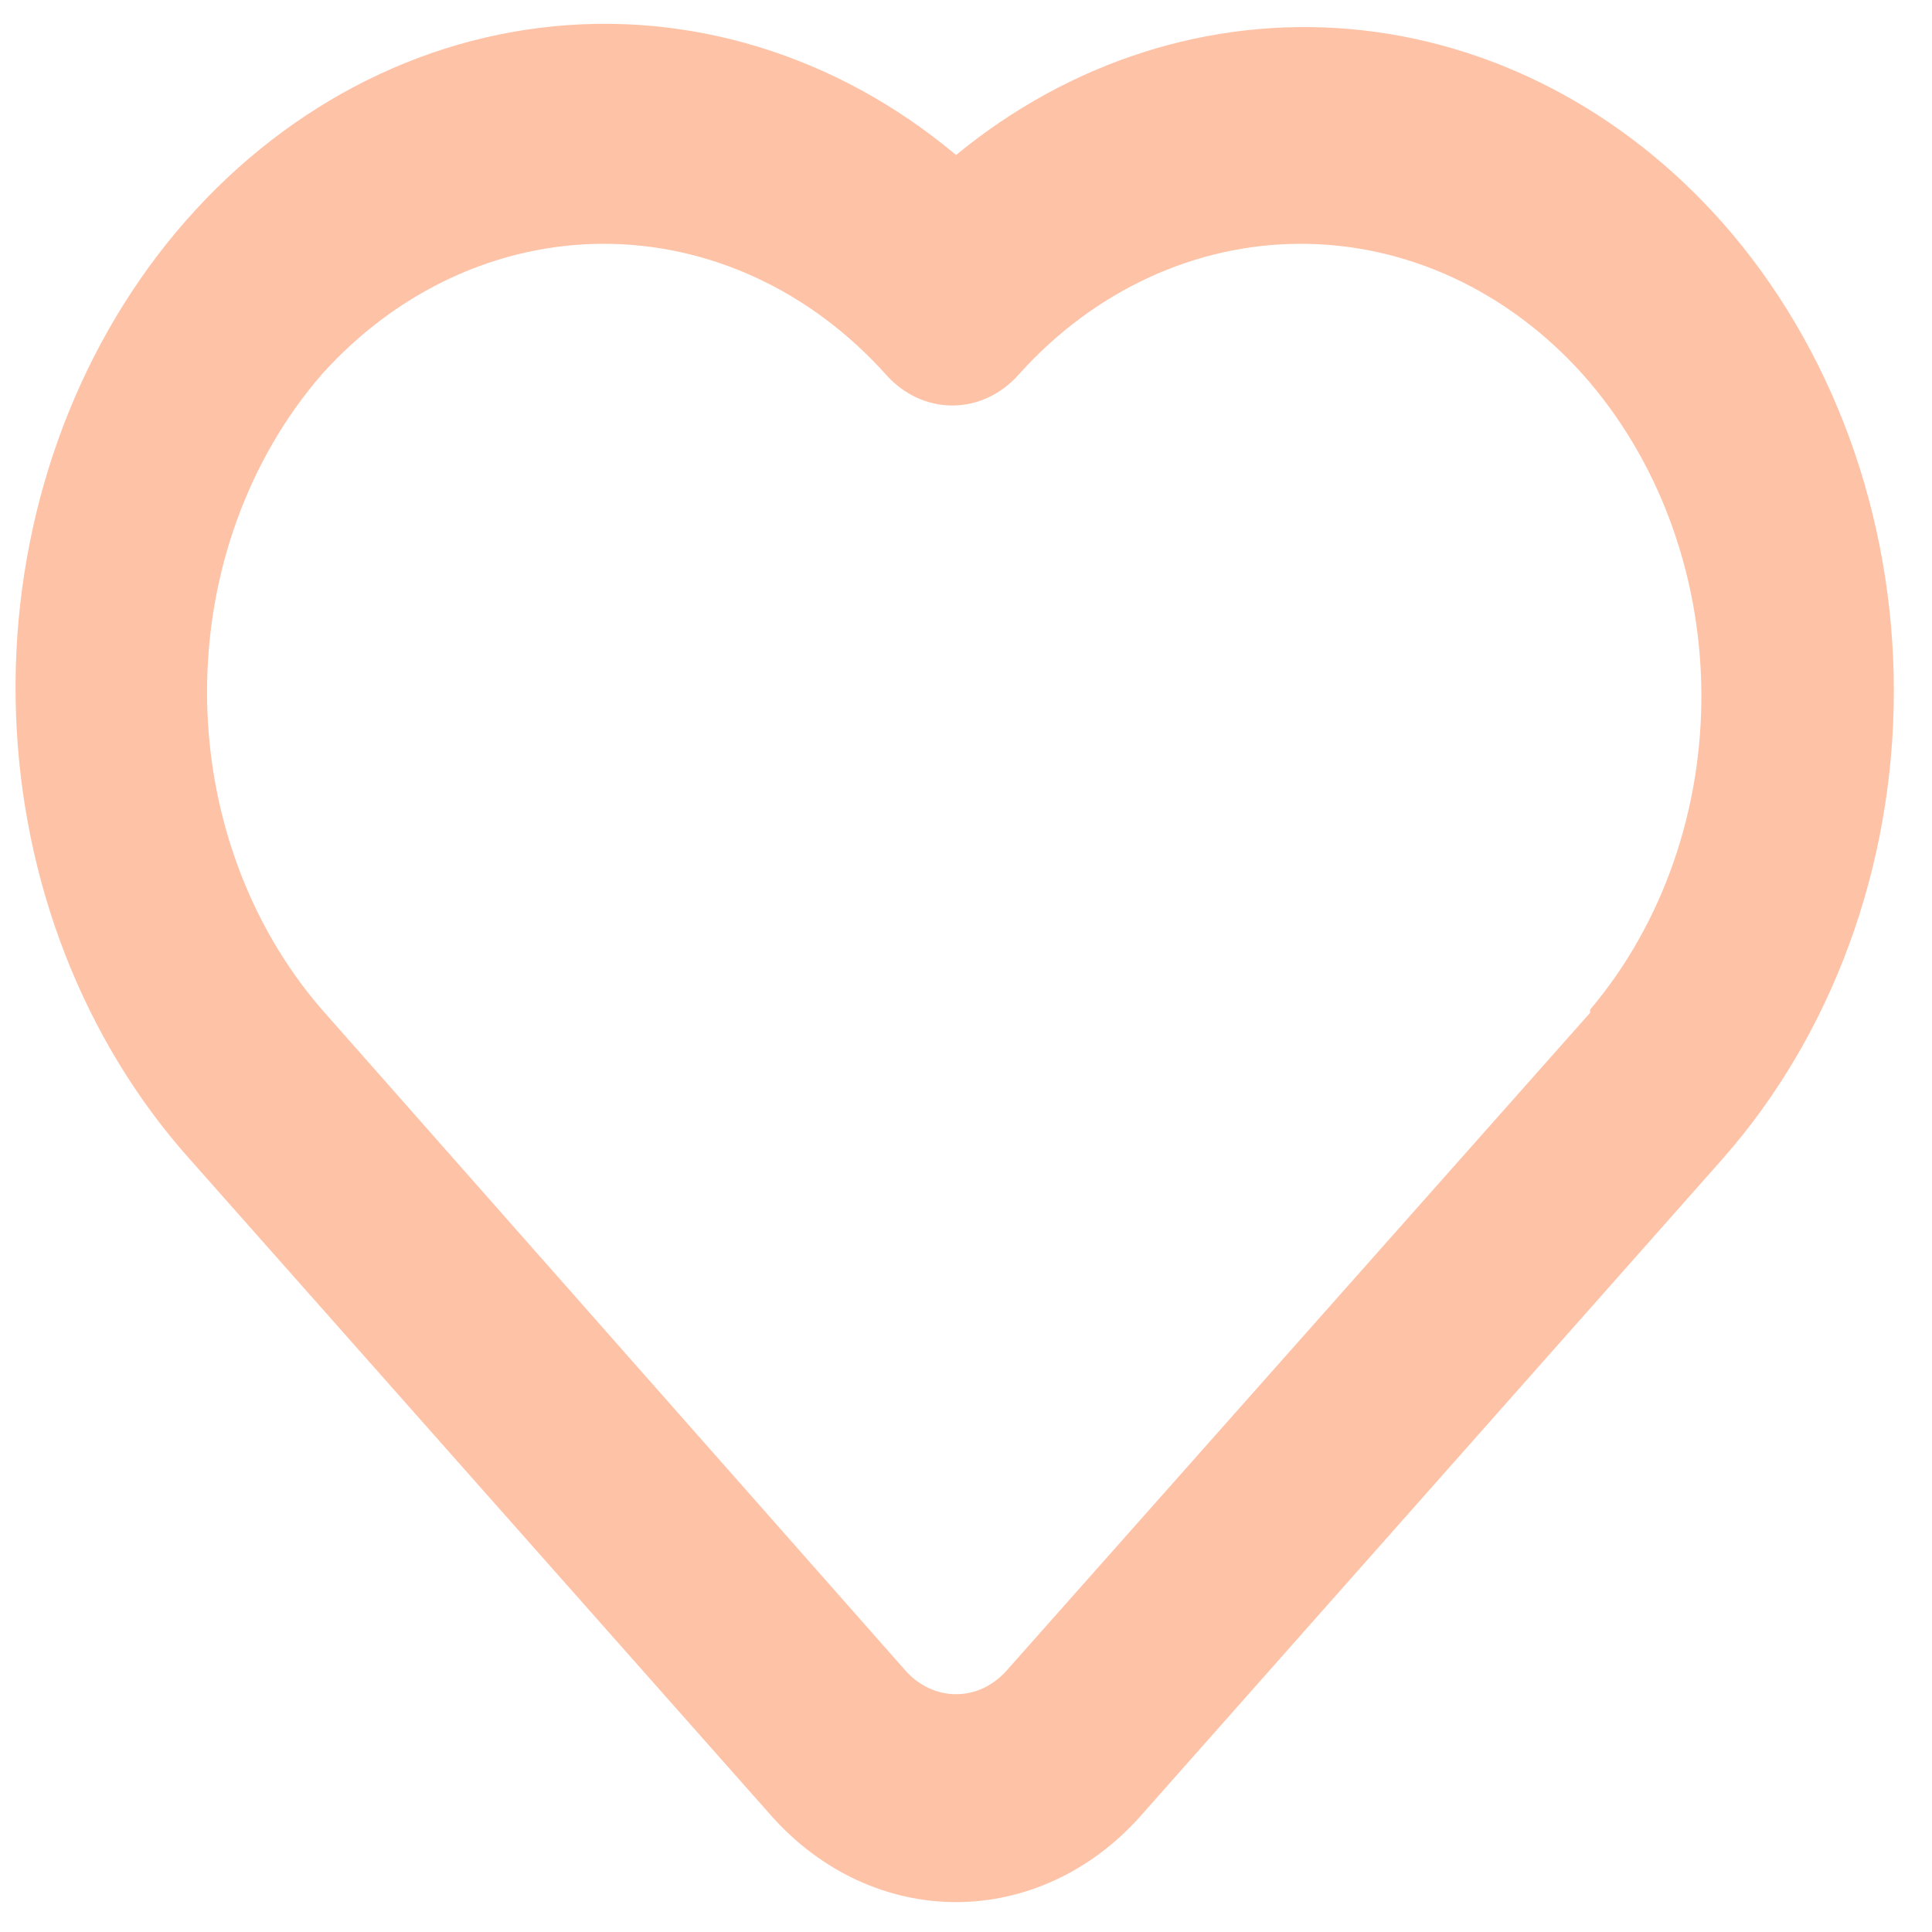
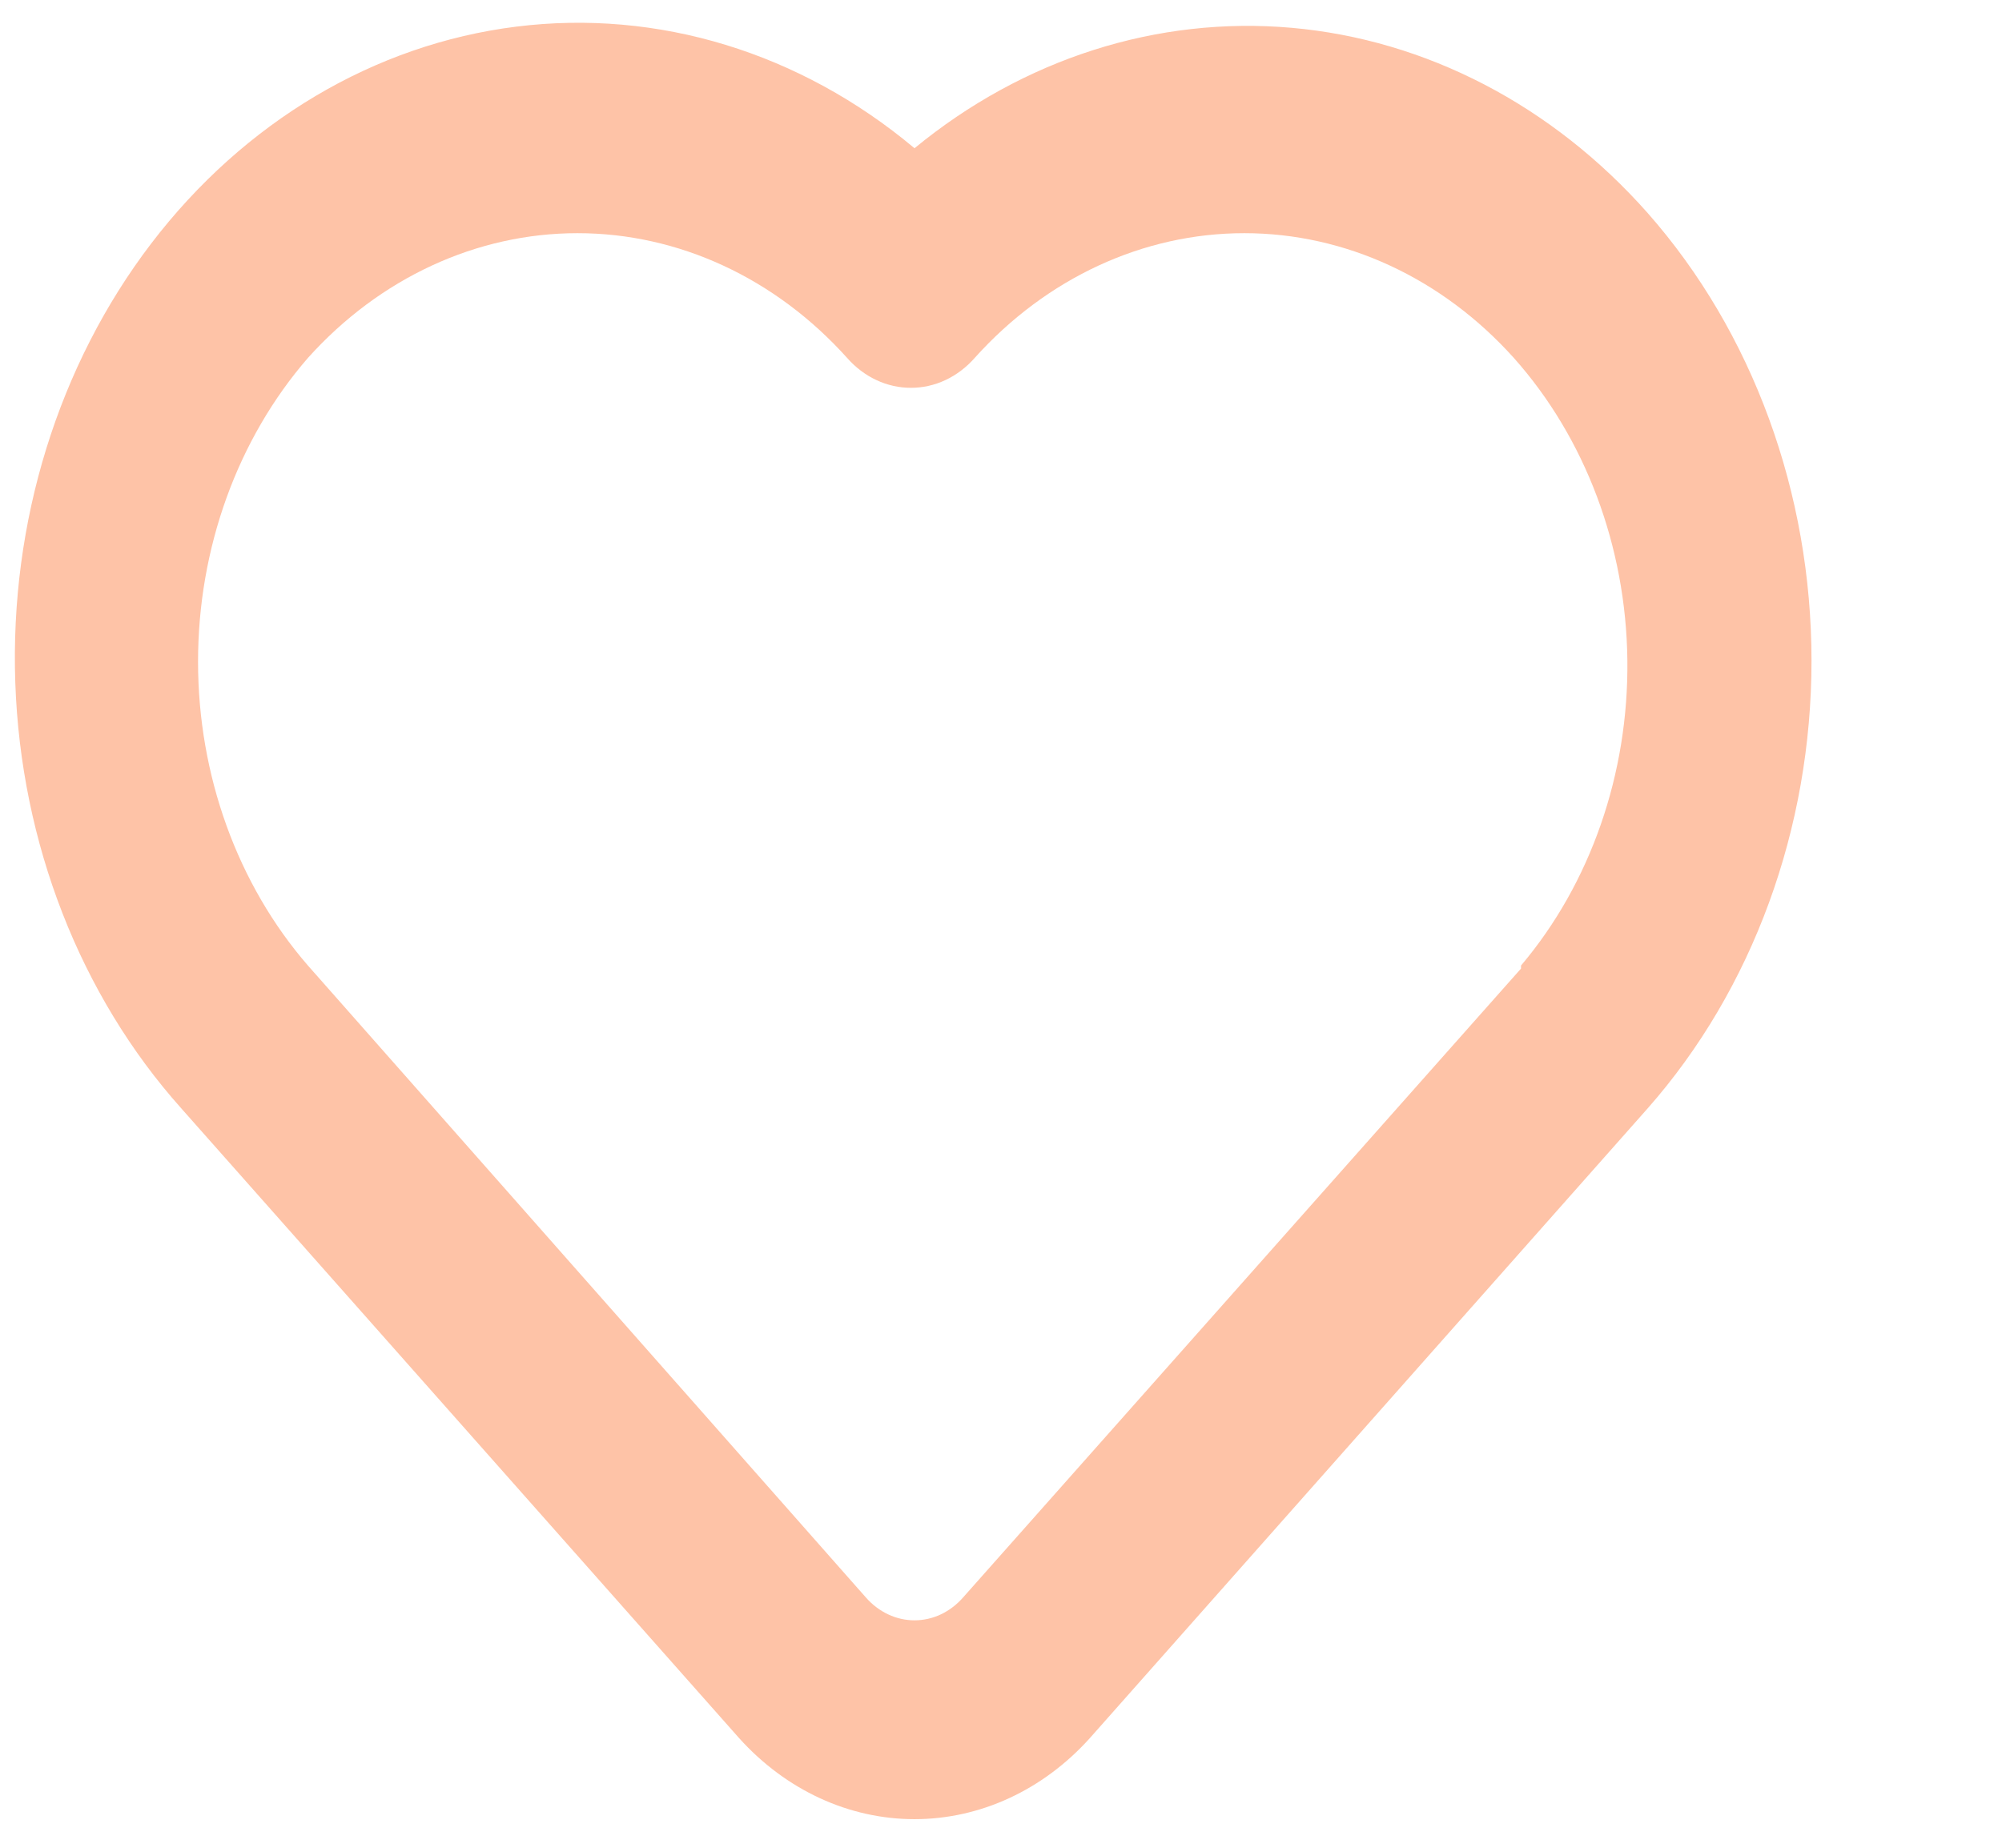
- <svg xmlns="http://www.w3.org/2000/svg" width="36" height="36" viewBox="0 0 36 36" fill="none">
+ <svg xmlns="http://www.w3.org/2000/svg" width="39" height="36" viewBox="0 0 39 36" fill="none">
  <path d="M32.098 4.151C30.243 2.054 27.783 0.774 25.164 0.542C22.544 0.311 19.938 1.143 17.815 2.888C15.588 1.021 12.816 0.174 10.057 0.519C7.298 0.863 4.757 2.373 2.946 4.744C1.136 7.116 0.189 10.172 0.298 13.299C0.406 16.425 1.562 19.39 3.531 21.594L14.401 33.867C15.312 34.877 16.538 35.443 17.815 35.443C19.092 35.443 20.318 34.877 21.228 33.867L32.098 21.594C34.142 19.276 35.289 16.141 35.289 12.873C35.289 9.605 34.142 6.469 32.098 4.151V4.151ZM29.63 18.871L18.76 31.125C18.636 31.266 18.489 31.377 18.327 31.454C18.165 31.53 17.991 31.569 17.815 31.569C17.639 31.569 17.465 31.53 17.303 31.454C17.14 31.377 16.993 31.266 16.869 31.125L5.999 18.812C4.626 17.23 3.858 15.105 3.858 12.892C3.858 10.68 4.626 8.555 5.999 6.973C7.398 5.416 9.285 4.543 11.251 4.543C13.216 4.543 15.103 5.416 16.502 6.973C16.665 7.158 16.858 7.305 17.072 7.405C17.285 7.505 17.514 7.556 17.745 7.556C17.976 7.556 18.205 7.505 18.418 7.405C18.631 7.305 18.825 7.158 18.988 6.973C20.386 5.416 22.273 4.543 24.239 4.543C26.205 4.543 28.091 5.416 29.49 6.973C30.882 8.534 31.676 10.647 31.702 12.86C31.728 15.073 30.985 17.21 29.63 18.812V18.871Z" fill="#FEC3A7" />
</svg>
